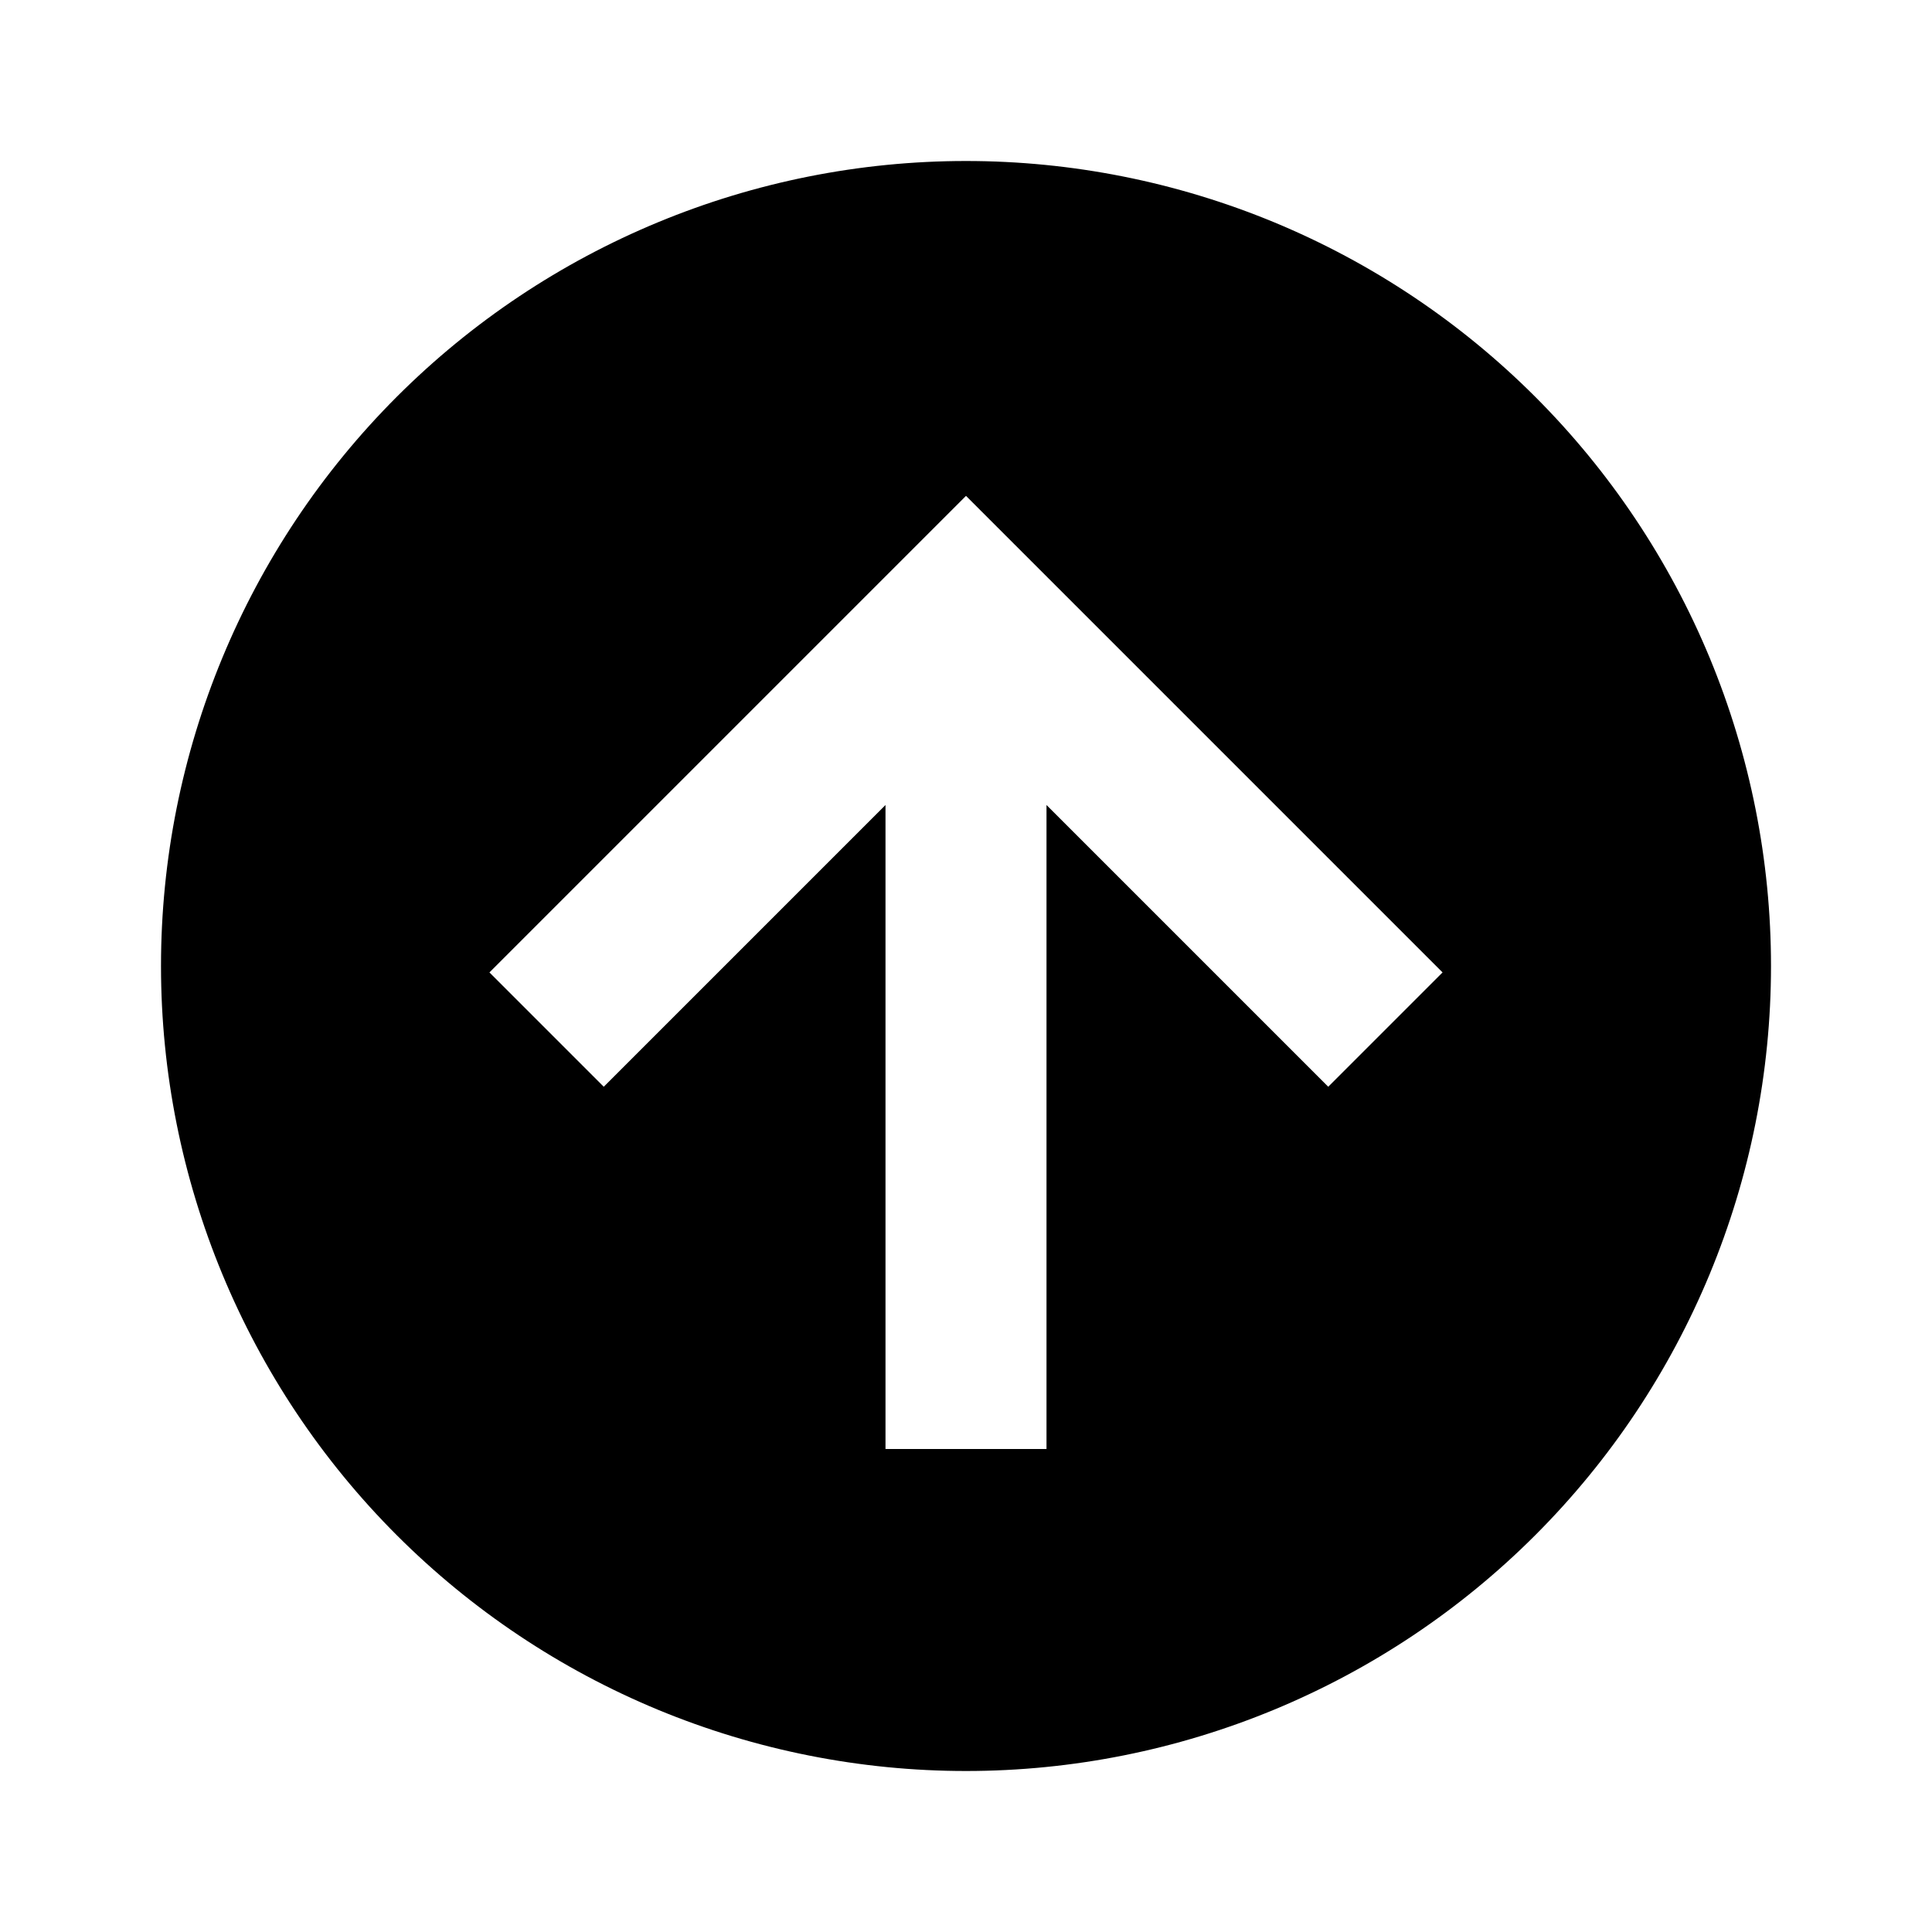
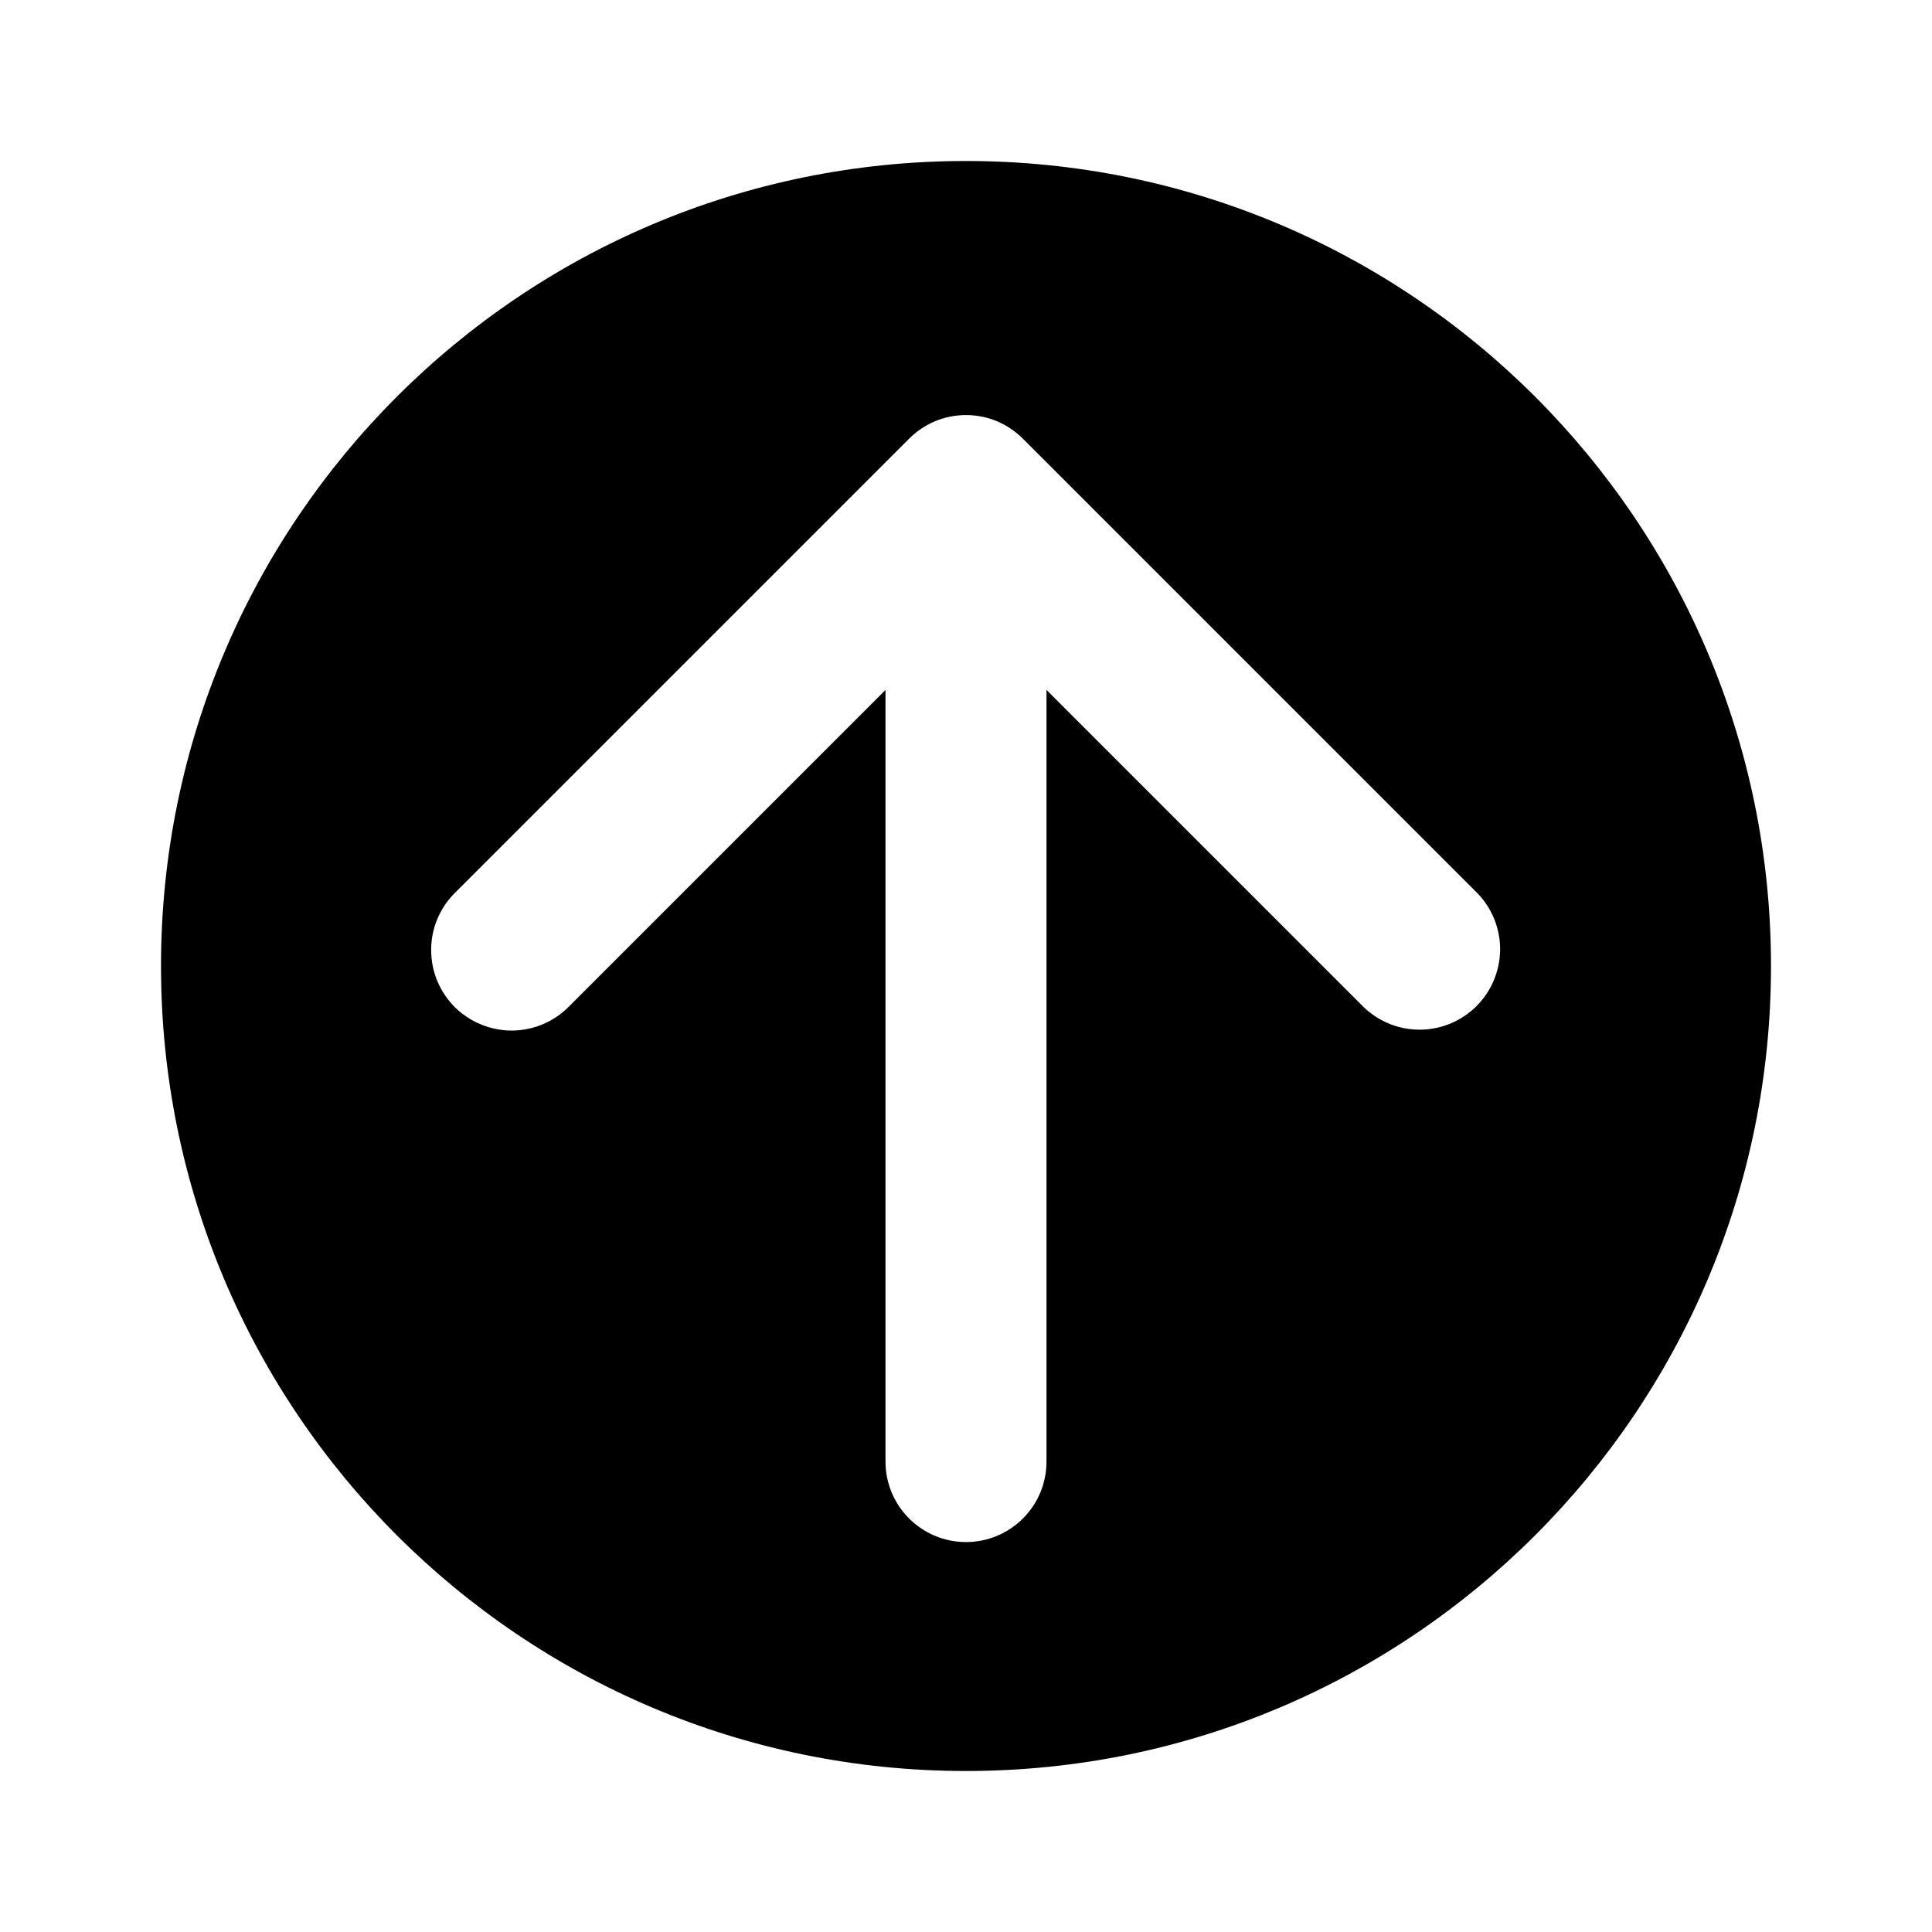
<svg xmlns="http://www.w3.org/2000/svg" width="24" height="24" viewBox="0 0 24 24" fill="none">
-   <path d="M13 18V10L16.5 13.5L17.92 12.08L12 6.16L6.08 12.08L7.5 13.5L11 10V18H13ZM12 2C13.313 2 14.614 2.259 15.827 2.761C17.04 3.264 18.142 4 19.071 4.929C20 5.858 20.736 6.96 21.239 8.173C21.741 9.386 22 10.687 22 12C22 14.652 20.946 17.196 19.071 19.071C17.196 20.946 14.652 22 12 22C10.687 22 9.386 21.741 8.173 21.239C6.96 20.736 5.858 20 4.929 19.071C3.054 17.196 2 14.652 2 12C2 9.348 3.054 6.804 4.929 4.929C6.804 3.054 9.348 2 12 2Z" fill="black" />
+   <path fill-rule="evenodd" clip-rule="evenodd" d="M12 22C17.523 22 22 17.523 22 12C22 6.477 17.523 2 12 2C6.477 2 2 6.477 2 12C2 17.523 6.477 22 12 22ZM7.05 12.521L11 8.571V18.156C11 18.421 11.105 18.676 11.293 18.863C11.481 19.051 11.735 19.156 12 19.156C12.265 19.156 12.52 19.051 12.707 18.863C12.895 18.676 13 18.421 13 18.156V8.57L16.95 12.52C17.14 12.698 17.391 12.795 17.65 12.791C17.91 12.787 18.158 12.682 18.342 12.498C18.525 12.315 18.63 12.067 18.635 11.807C18.639 11.548 18.542 11.296 18.364 11.107L12.707 5.45C12.614 5.357 12.504 5.283 12.383 5.232C12.262 5.182 12.132 5.156 12 5.156C11.869 5.156 11.739 5.182 11.617 5.232C11.496 5.283 11.386 5.357 11.293 5.45L5.636 11.107C5.454 11.296 5.353 11.548 5.356 11.81C5.358 12.073 5.463 12.323 5.648 12.509C5.834 12.694 6.085 12.799 6.347 12.802C6.609 12.804 6.862 12.703 7.05 12.521Z" fill="black" />
</svg>
